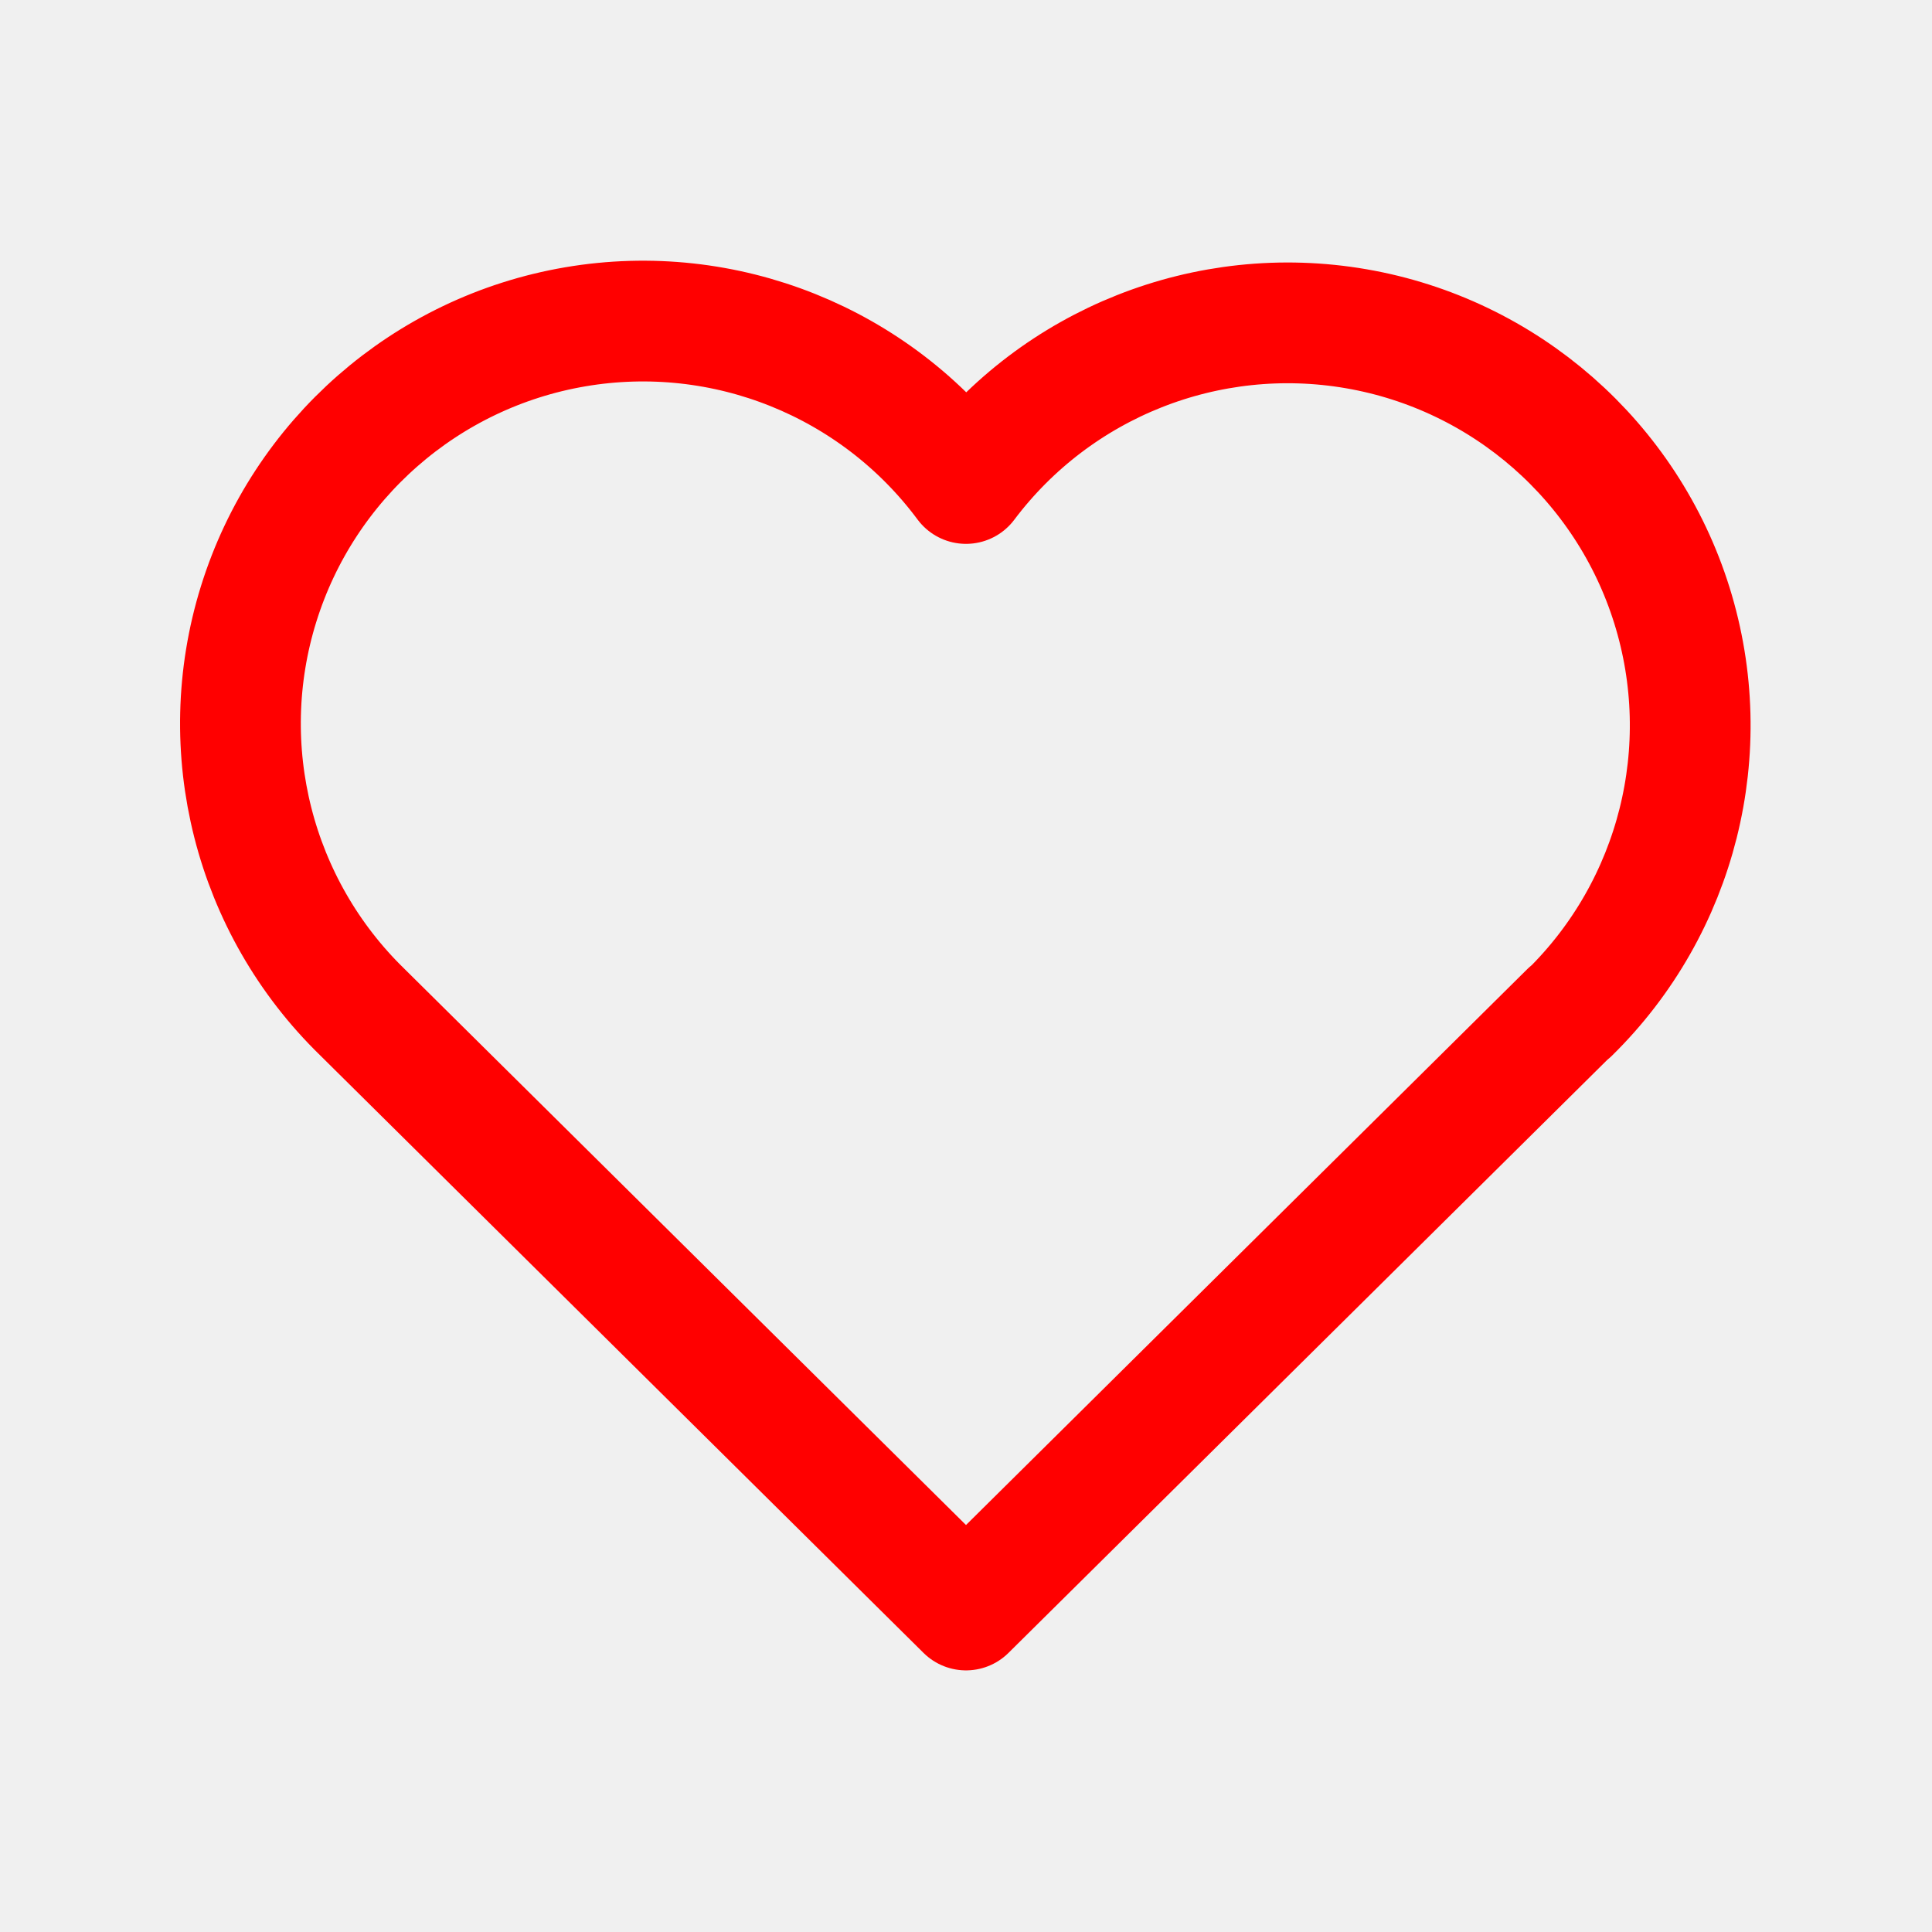
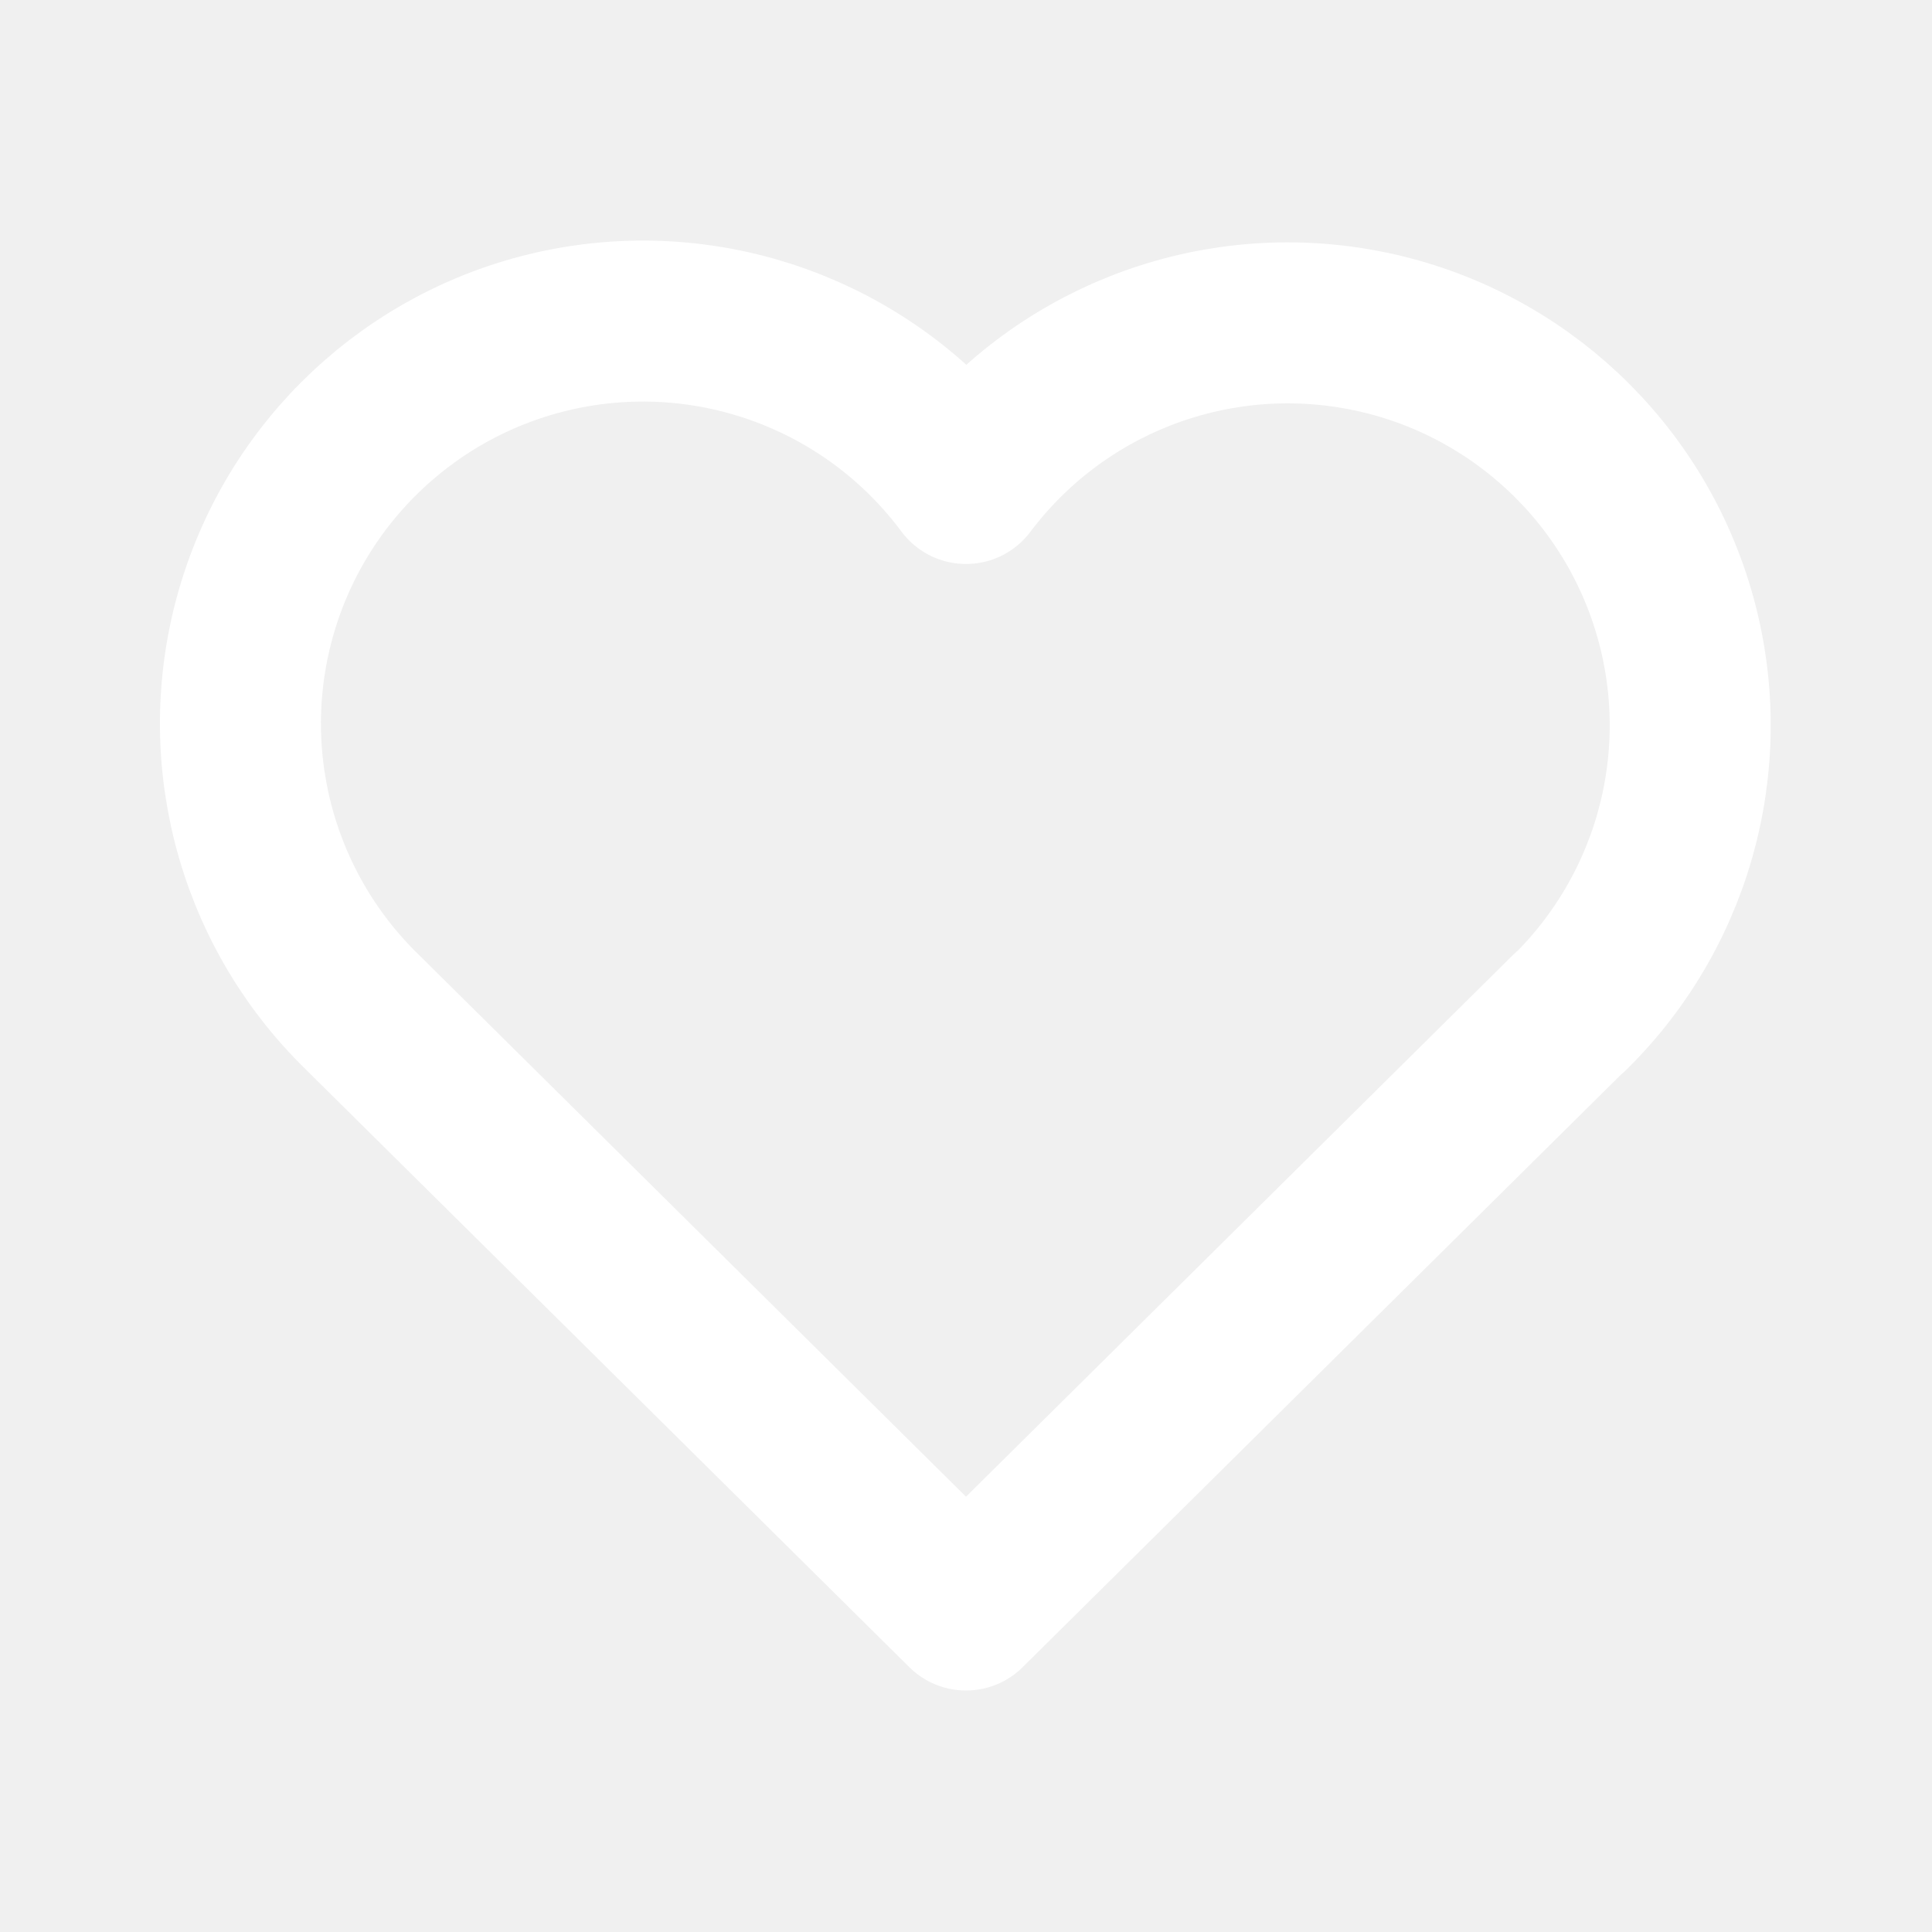
- <svg xmlns="http://www.w3.org/2000/svg" width="24" height="24" viewBox="0 0 24 24" fill="none" stroke="red" stroke-width="1.5" stroke-linecap="round" stroke-linejoin="round">
+ <svg xmlns="http://www.w3.org/2000/svg" width="24" height="24" viewBox="0 0 24 24" fill="none" stroke="white" stroke-width="2" stroke-linecap="round" stroke-linejoin="round">
  <path stroke="none" d="M0 0h24v24H0z" fill="none" />
  <path d="M19.5 12.572l-7.5 7.428l-7.5 -7.428a5 5 0 1 1 7.5 -6.566a5 5 0 1 1 7.5 6.572" />
</svg>
